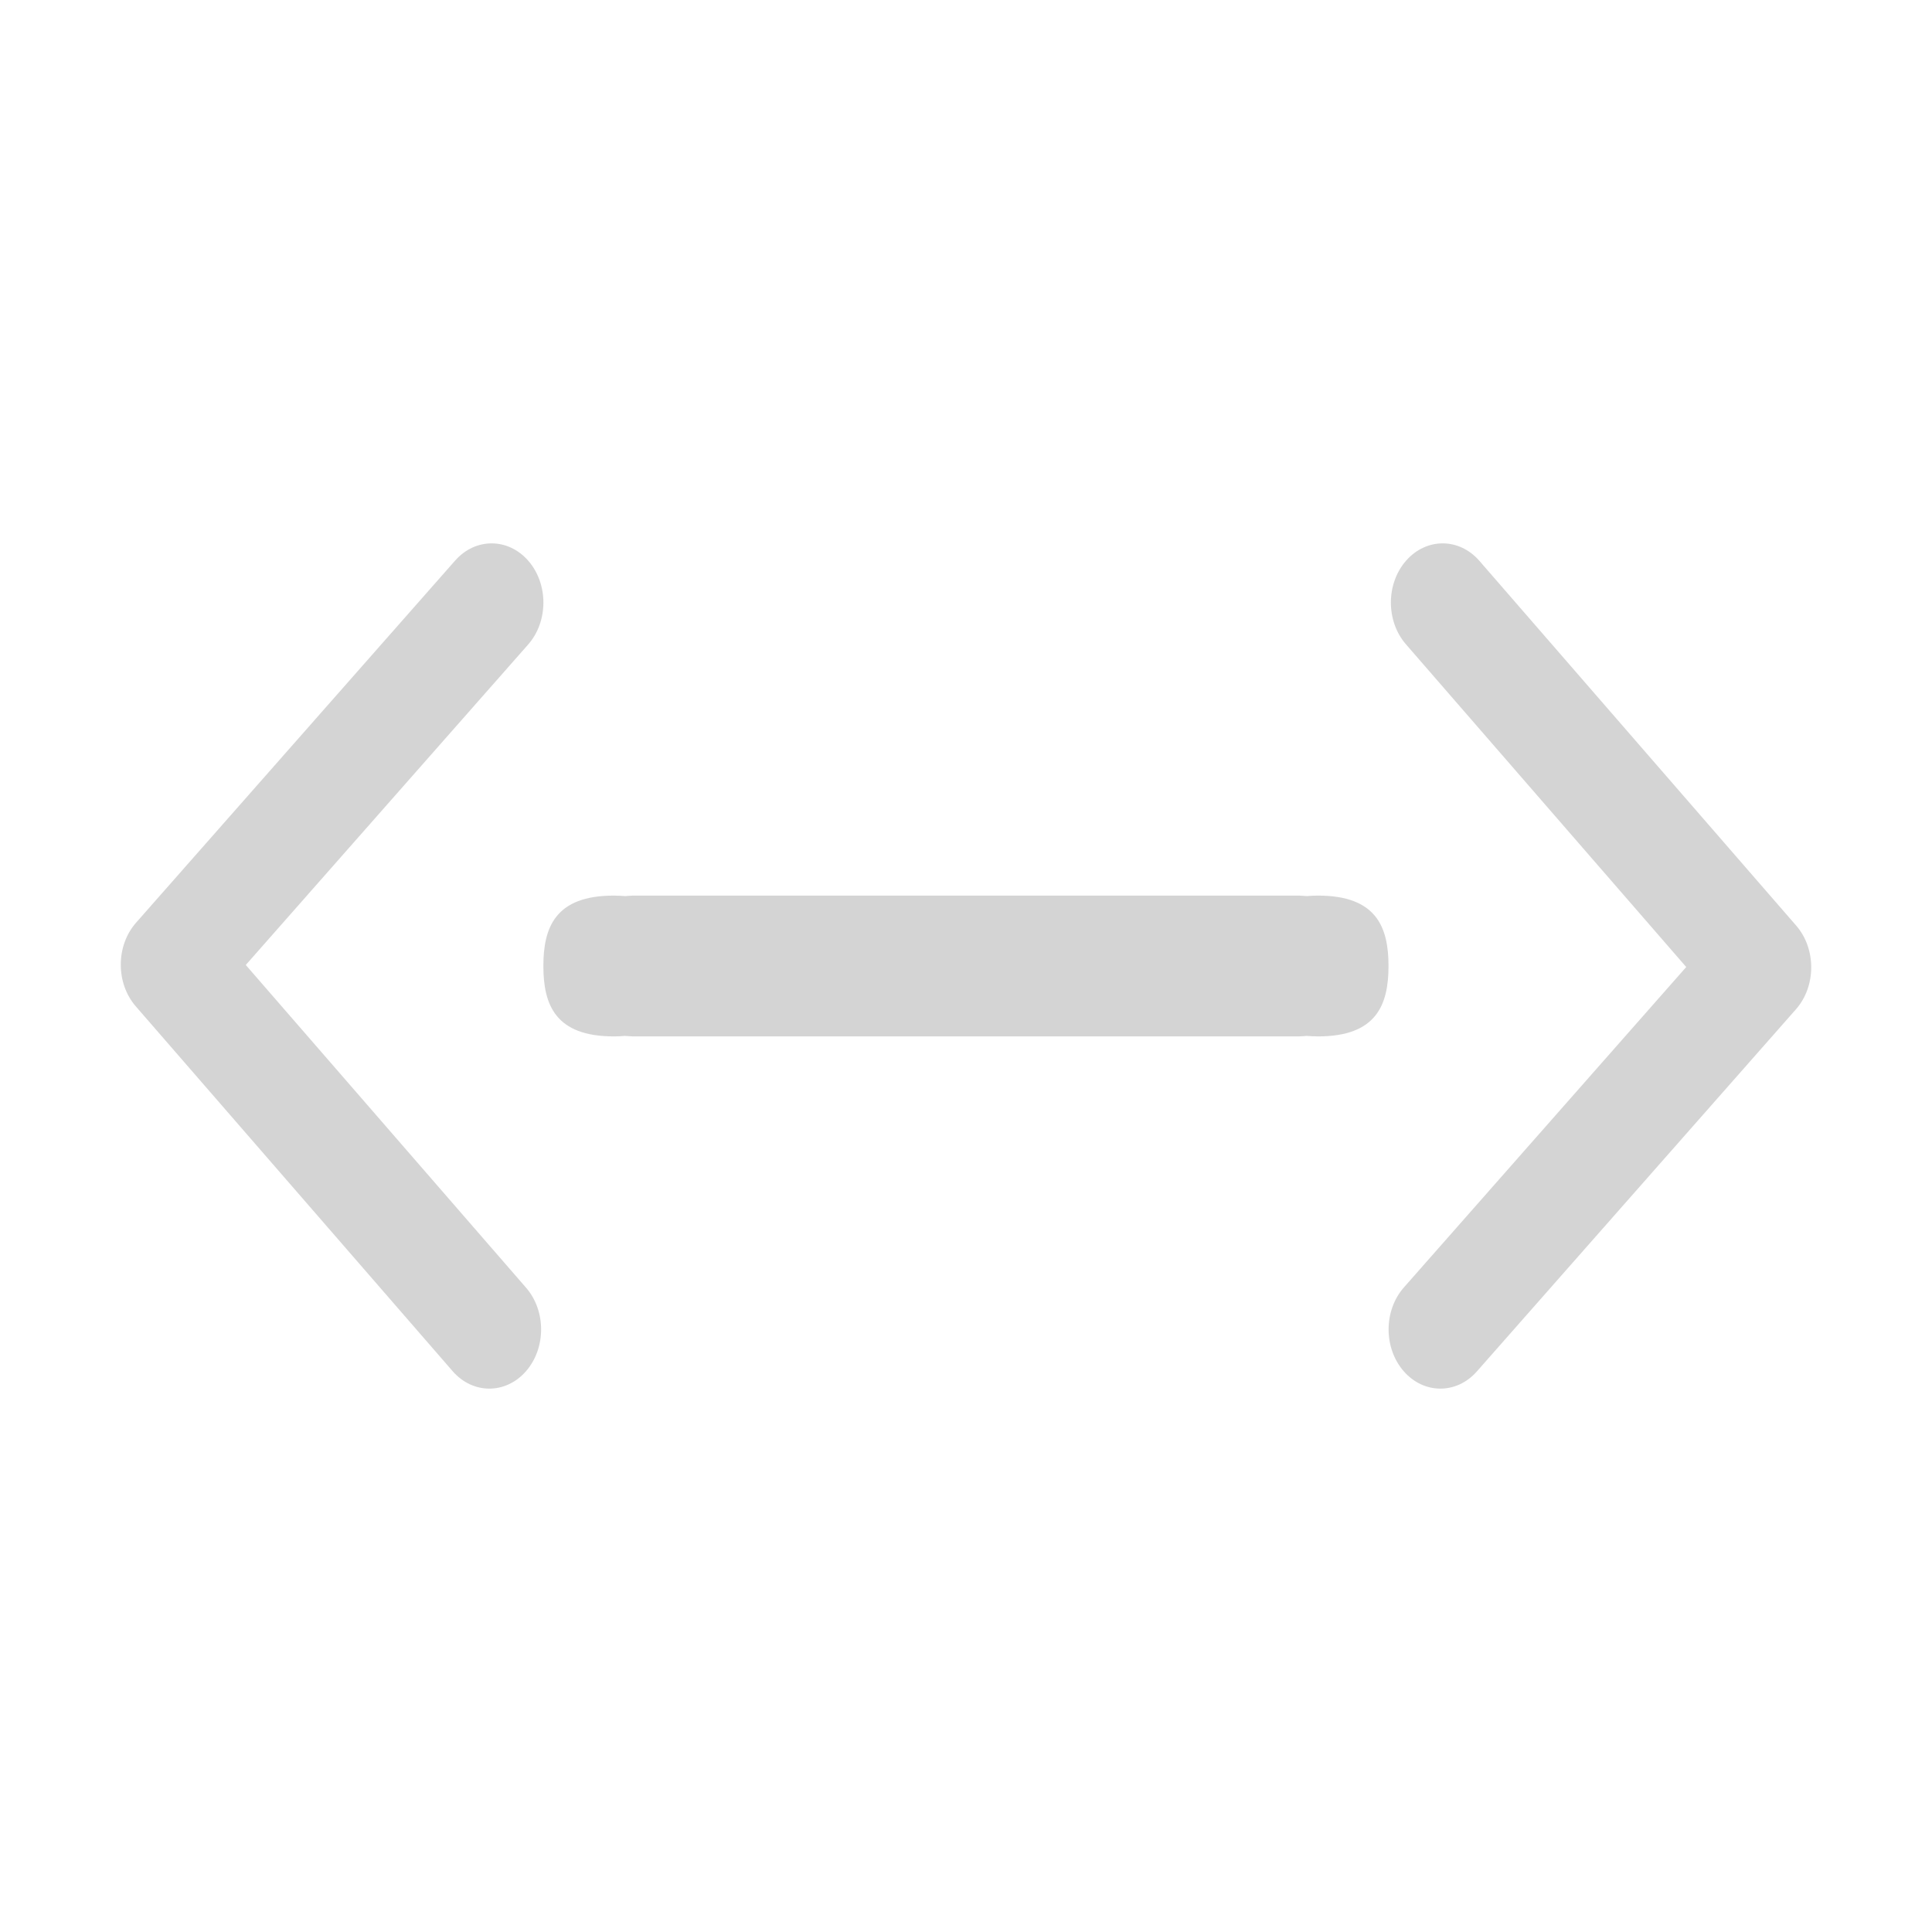
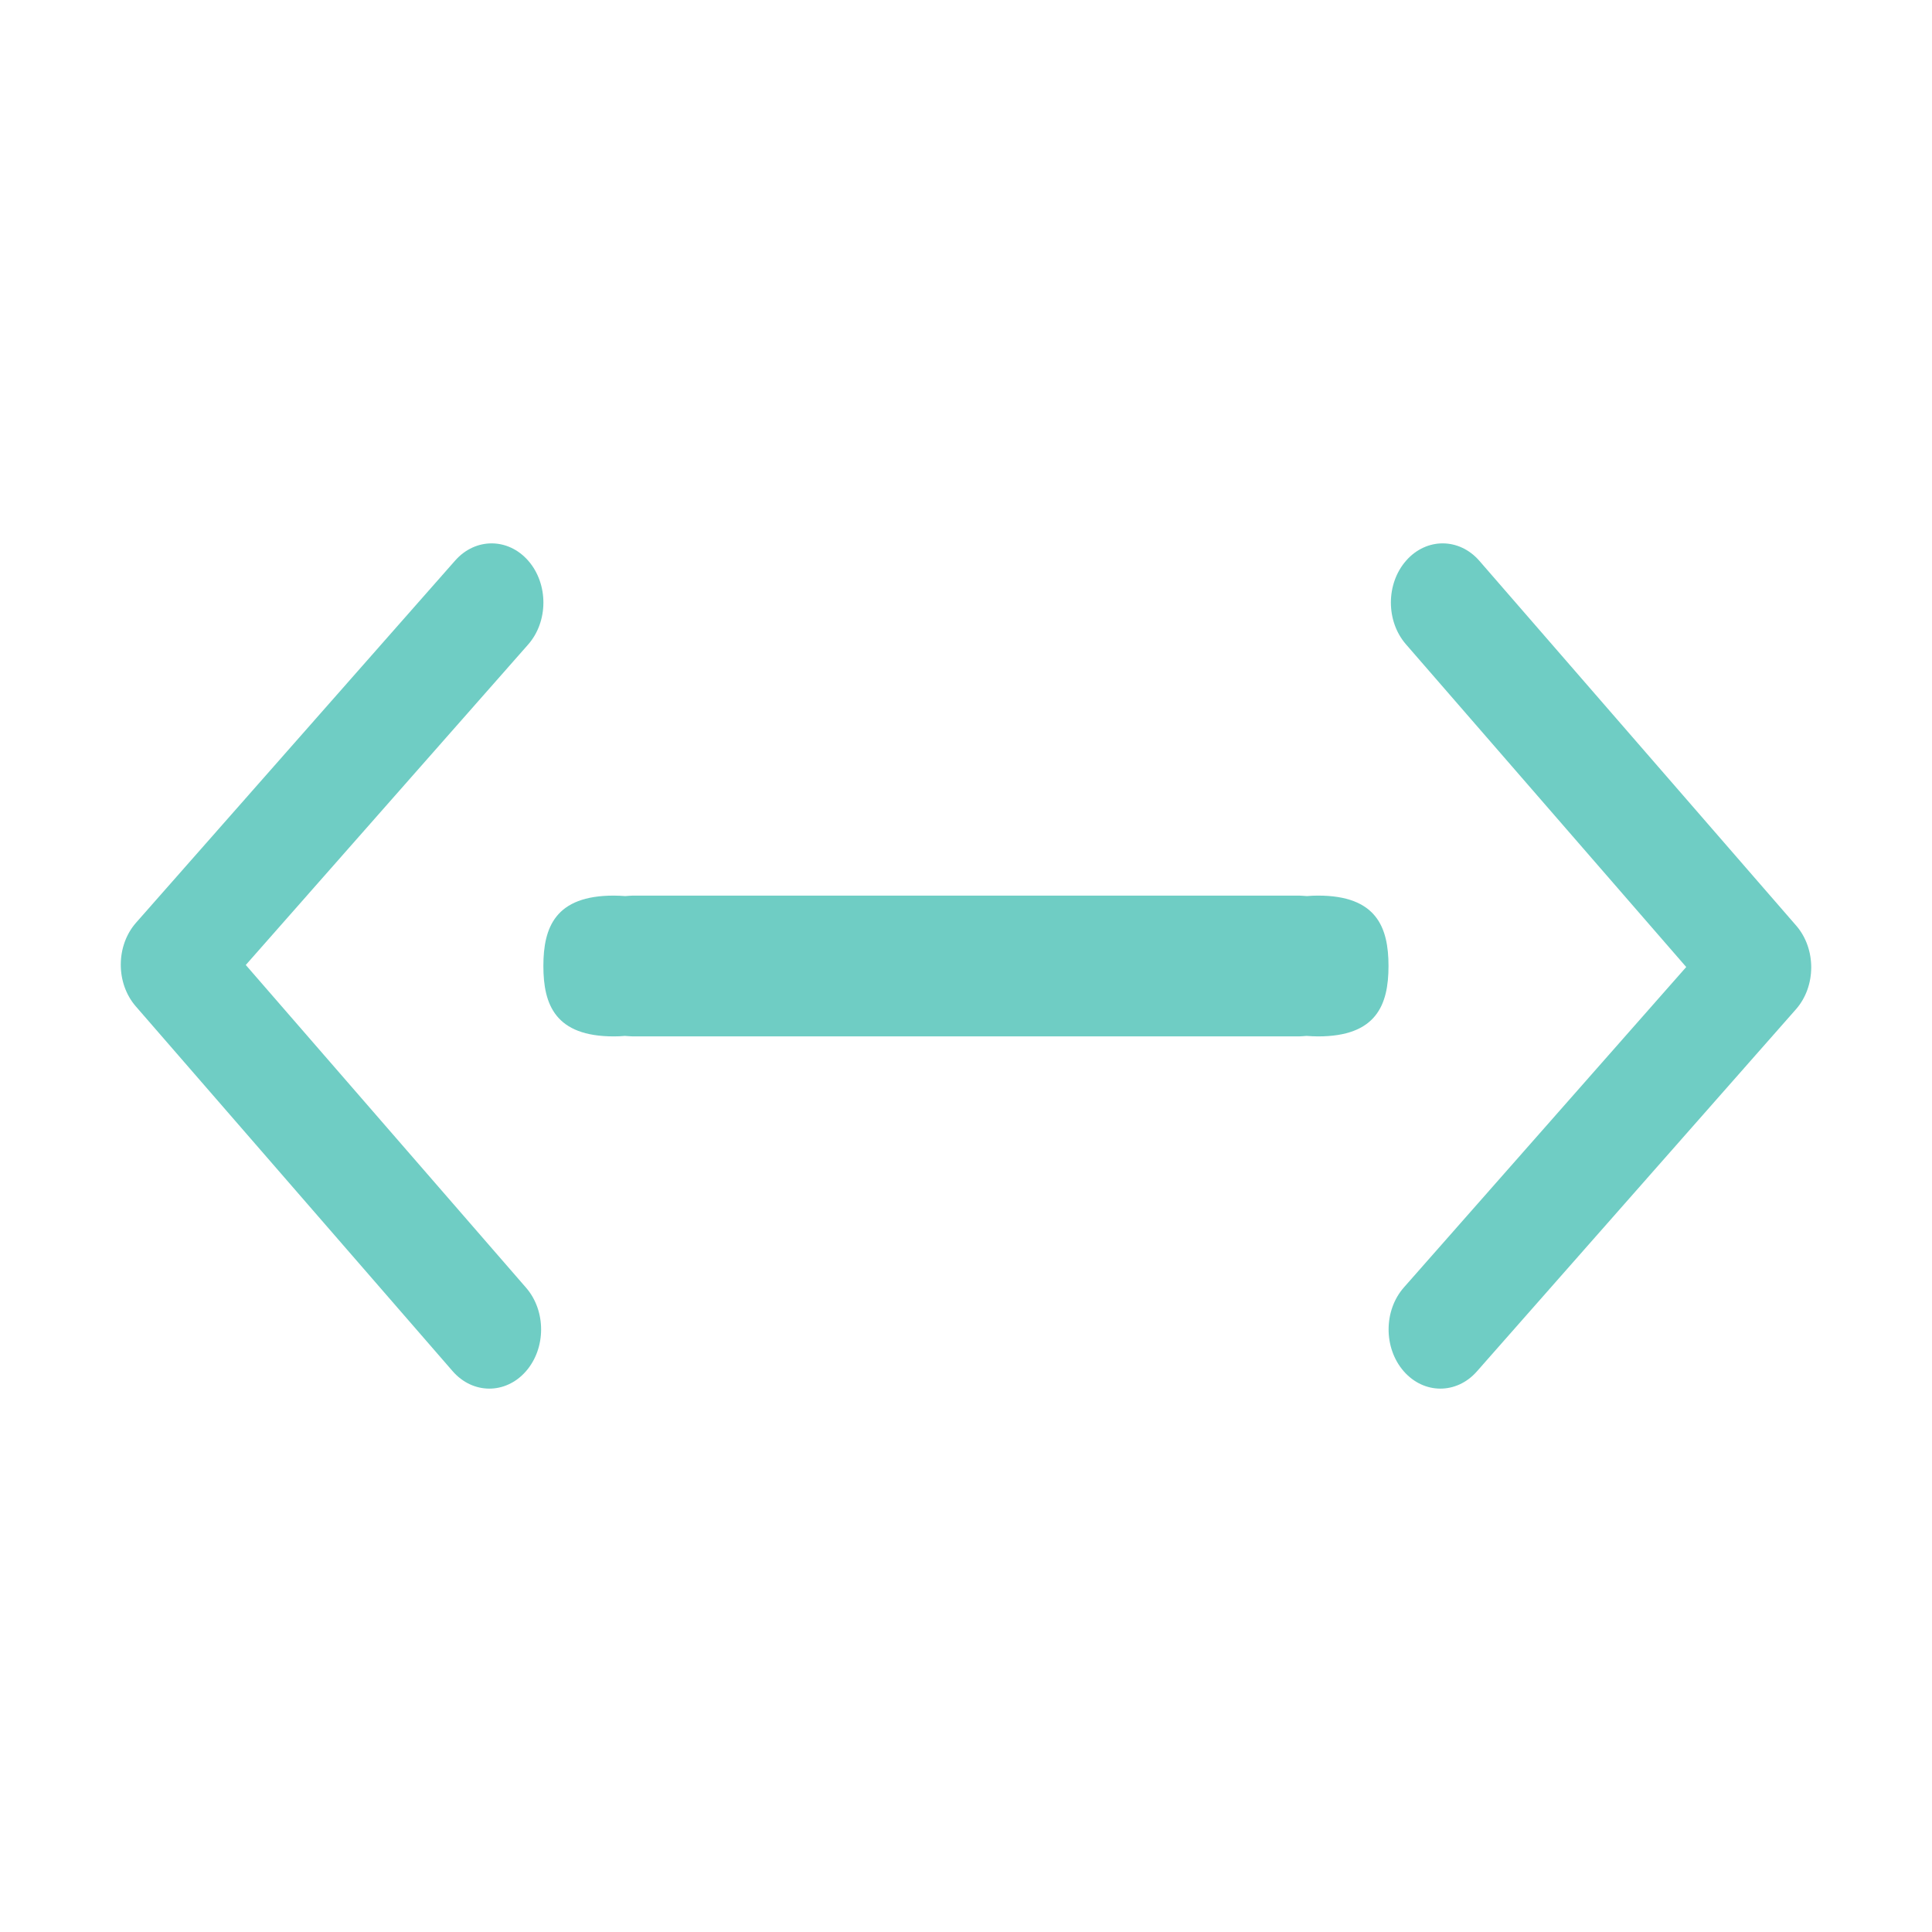
<svg xmlns="http://www.w3.org/2000/svg" version="1.1" width="16" height="16" viewBox="0 0 16 16" id="svg2">
  <defs id="defs8">
    <filter style="color-interpolation-filters:sRGB" id="filter7554">
      <feBlend mode="darken" in2="BackgroundImage" id="feBlend7556" />
    </filter>
    <linearGradient id="linearGradient3257">
      <stop id="stop3259" style="stop-color:#a50000;stop-opacity:1" offset="0" />
      <stop id="stop3261" style="stop-color:#e73800;stop-opacity:1" offset="1" />
    </linearGradient>
    <clipPath id="clipPath4210" clipPathUnits="userSpaceOnUse">
      <rect style="opacity:1;fill:#0000ff;fill-opacity:0.514;stroke:none;stroke-opacity:1" id="rect4212" width="34" height="34" x="-7" y="1024.362" />
    </clipPath>
    <clipPath id="clipPath4160" clipPathUnits="userSpaceOnUse">
      <rect y="1028.362" x="-6" height="32" width="32" id="rect4162" style="opacity:1;fill:#aade87;fill-opacity:0.472;stroke:none;stroke-opacity:1" />
    </clipPath>
  </defs>
  <g id="g3-9" transform="matrix(0.01149582,0,0,0.01149582,-3.325494,5.433491)" style="fill:#bebebe;fill-opacity:0.667">
    <g id="g5-4" style="fill:#bebebe;fill-opacity:0.667" />
  </g>
  <g style="font-style:normal;font-weight:normal;font-size:11.597px;line-height:125%;font-family:sans-serif;letter-spacing:0px;word-spacing:0px;fill:#bebebe;fill-opacity:0.667;stroke:none;stroke-width:1px;stroke-linecap:butt;stroke-linejoin:miter;stroke-opacity:1" id="text4361" transform="matrix(0.7010699,0,0,0.7010699,1.428837,3.579274)" />
-   <path style="opacity:1;fill:#bebebe;fill-opacity:0.667;stroke:none;stroke-width:2;stroke-miterlimit:4;stroke-dasharray:none;stroke-opacity:1" d="m 5.083,7.417 c -0.483,0 -0.583,0.261 -0.583,0.583 0,0.322 0.1,0.583 0.583,0.583 0.031,-1.785e-4 0.062,-0.001 0.092,-0.004 0.023,8.167e-4 0.044,0.004 0.067,0.004 l 5.514,0 c 0.022,0 0.043,-0.003 0.065,-0.004 0.031,0.002 0.063,0.004 0.095,0.004 0.483,0 0.583,-0.261 0.583,-0.583 0,-0.322 -0.1,-0.583 -0.583,-0.583 -0.031,1.785e-4 -0.062,0.001 -0.092,0.004 -0.023,-8.254e-4 -0.044,-0.004 -0.067,-0.004 l -5.514,0 c -0.022,0 -0.043,0.003 -0.065,0.004 -0.031,-0.002 -0.063,-0.004 -0.095,-0.004 z" id="rect4356" />
+   <path style="opacity:1;fill:#27B4A6;fill-opacity:0.667;stroke:none;stroke-width:2;stroke-miterlimit:4;stroke-dasharray:none;stroke-opacity:1" d="m 5.083,7.417 c -0.483,0 -0.583,0.261 -0.583,0.583 0,0.322 0.1,0.583 0.583,0.583 0.031,-1.785e-4 0.062,-0.001 0.092,-0.004 0.023,8.167e-4 0.044,0.004 0.067,0.004 l 5.514,0 c 0.022,0 0.043,-0.003 0.065,-0.004 0.031,0.002 0.063,0.004 0.095,0.004 0.483,0 0.583,-0.261 0.583,-0.583 0,-0.322 -0.1,-0.583 -0.583,-0.583 -0.031,1.785e-4 -0.062,0.001 -0.092,0.004 -0.023,-8.254e-4 -0.044,-0.004 -0.067,-0.004 l -5.514,0 c -0.022,0 -0.043,0.003 -0.065,0.004 -0.031,-0.002 -0.063,-0.004 -0.095,-0.004 z" id="rect4356" />
  <g style="fill:#bebebe;fill-opacity:0.667" transform="matrix(0.3827104,0,0,0.4374999,-126.2234,-230.5959)" id="layer1">
    <g style="fill:#bebebe;fill-opacity:0.667" id="layer1-9" transform="matrix(0,-1.082475,-1.082475,0,1464.675,557.1541)">
      <g transform="matrix(1.1827033e-4,0.03271224,-0.03271224,1.1827033e-4,18.2687,1034.35)" id="g3" style="fill:#bebebe;fill-opacity:0.667">
-         <path id="path5" d="M 345.441,248.292 151.154,442.573 c -12.359,12.365 -32.397,12.365 -44.75,0 -12.354,-12.354 -12.354,-32.391 0,-44.744 L 278.318,225.92 106.409,54.017 c -12.354,-12.359 -12.354,-32.394 0,-44.748 12.354,-12.359 32.391,-12.359 44.75,0 l 194.287,194.284 c 6.177,6.18 9.262,14.271 9.262,22.366 0,8.099 -3.091,16.196 -9.267,22.373 z" style="fill:#bebebe;fill-opacity:0.667" />
+         <path id="path5" d="M 345.441,248.292 151.154,442.573 c -12.359,12.365 -32.397,12.365 -44.75,0 -12.354,-12.354 -12.354,-32.391 0,-44.744 L 278.318,225.92 106.409,54.017 c -12.354,-12.359 -12.354,-32.394 0,-44.748 12.354,-12.359 32.391,-12.359 44.75,0 l 194.287,194.284 c 6.177,6.18 9.262,14.271 9.262,22.366 0,8.099 -3.091,16.196 -9.267,22.373 z" style="fill:#27B4A6;fill-opacity:0.667" />
      </g>
    </g>
  </g>
  <g style="fill:#bebebe;fill-opacity:0.667" id="g4290" transform="matrix(-0.3827104,0,0,-0.4374999,142.2234,246.5959)">
    <g style="fill:#bebebe;fill-opacity:0.667" transform="matrix(0,-1.082475,-1.082475,0,1464.675,557.1541)" id="g4292">
      <g style="fill:#bebebe;fill-opacity:0.667" id="g4294" transform="matrix(1.1827033e-4,0.03271224,-0.03271224,1.1827033e-4,18.2687,1034.35)">
-         <path style="fill:#bebebe;fill-opacity:0.667" d="M 345.441,248.292 151.154,442.573 c -12.359,12.365 -32.397,12.365 -44.75,0 -12.354,-12.354 -12.354,-32.391 0,-44.744 L 278.318,225.92 106.409,54.017 c -12.354,-12.359 -12.354,-32.394 0,-44.748 12.354,-12.359 32.391,-12.359 44.75,0 l 194.287,194.284 c 6.177,6.18 9.262,14.271 9.262,22.366 0,8.099 -3.091,16.196 -9.267,22.373 z" id="path4296" />
+         <path style="fill:#27B4A6;fill-opacity:0.667" d="M 345.441,248.292 151.154,442.573 c -12.359,12.365 -32.397,12.365 -44.75,0 -12.354,-12.354 -12.354,-32.391 0,-44.744 L 278.318,225.92 106.409,54.017 c -12.354,-12.359 -12.354,-32.394 0,-44.748 12.354,-12.359 32.391,-12.359 44.75,0 l 194.287,194.284 c 6.177,6.18 9.262,14.271 9.262,22.366 0,8.099 -3.091,16.196 -9.267,22.373 z" id="path4296" />
      </g>
    </g>
  </g>
</svg>
